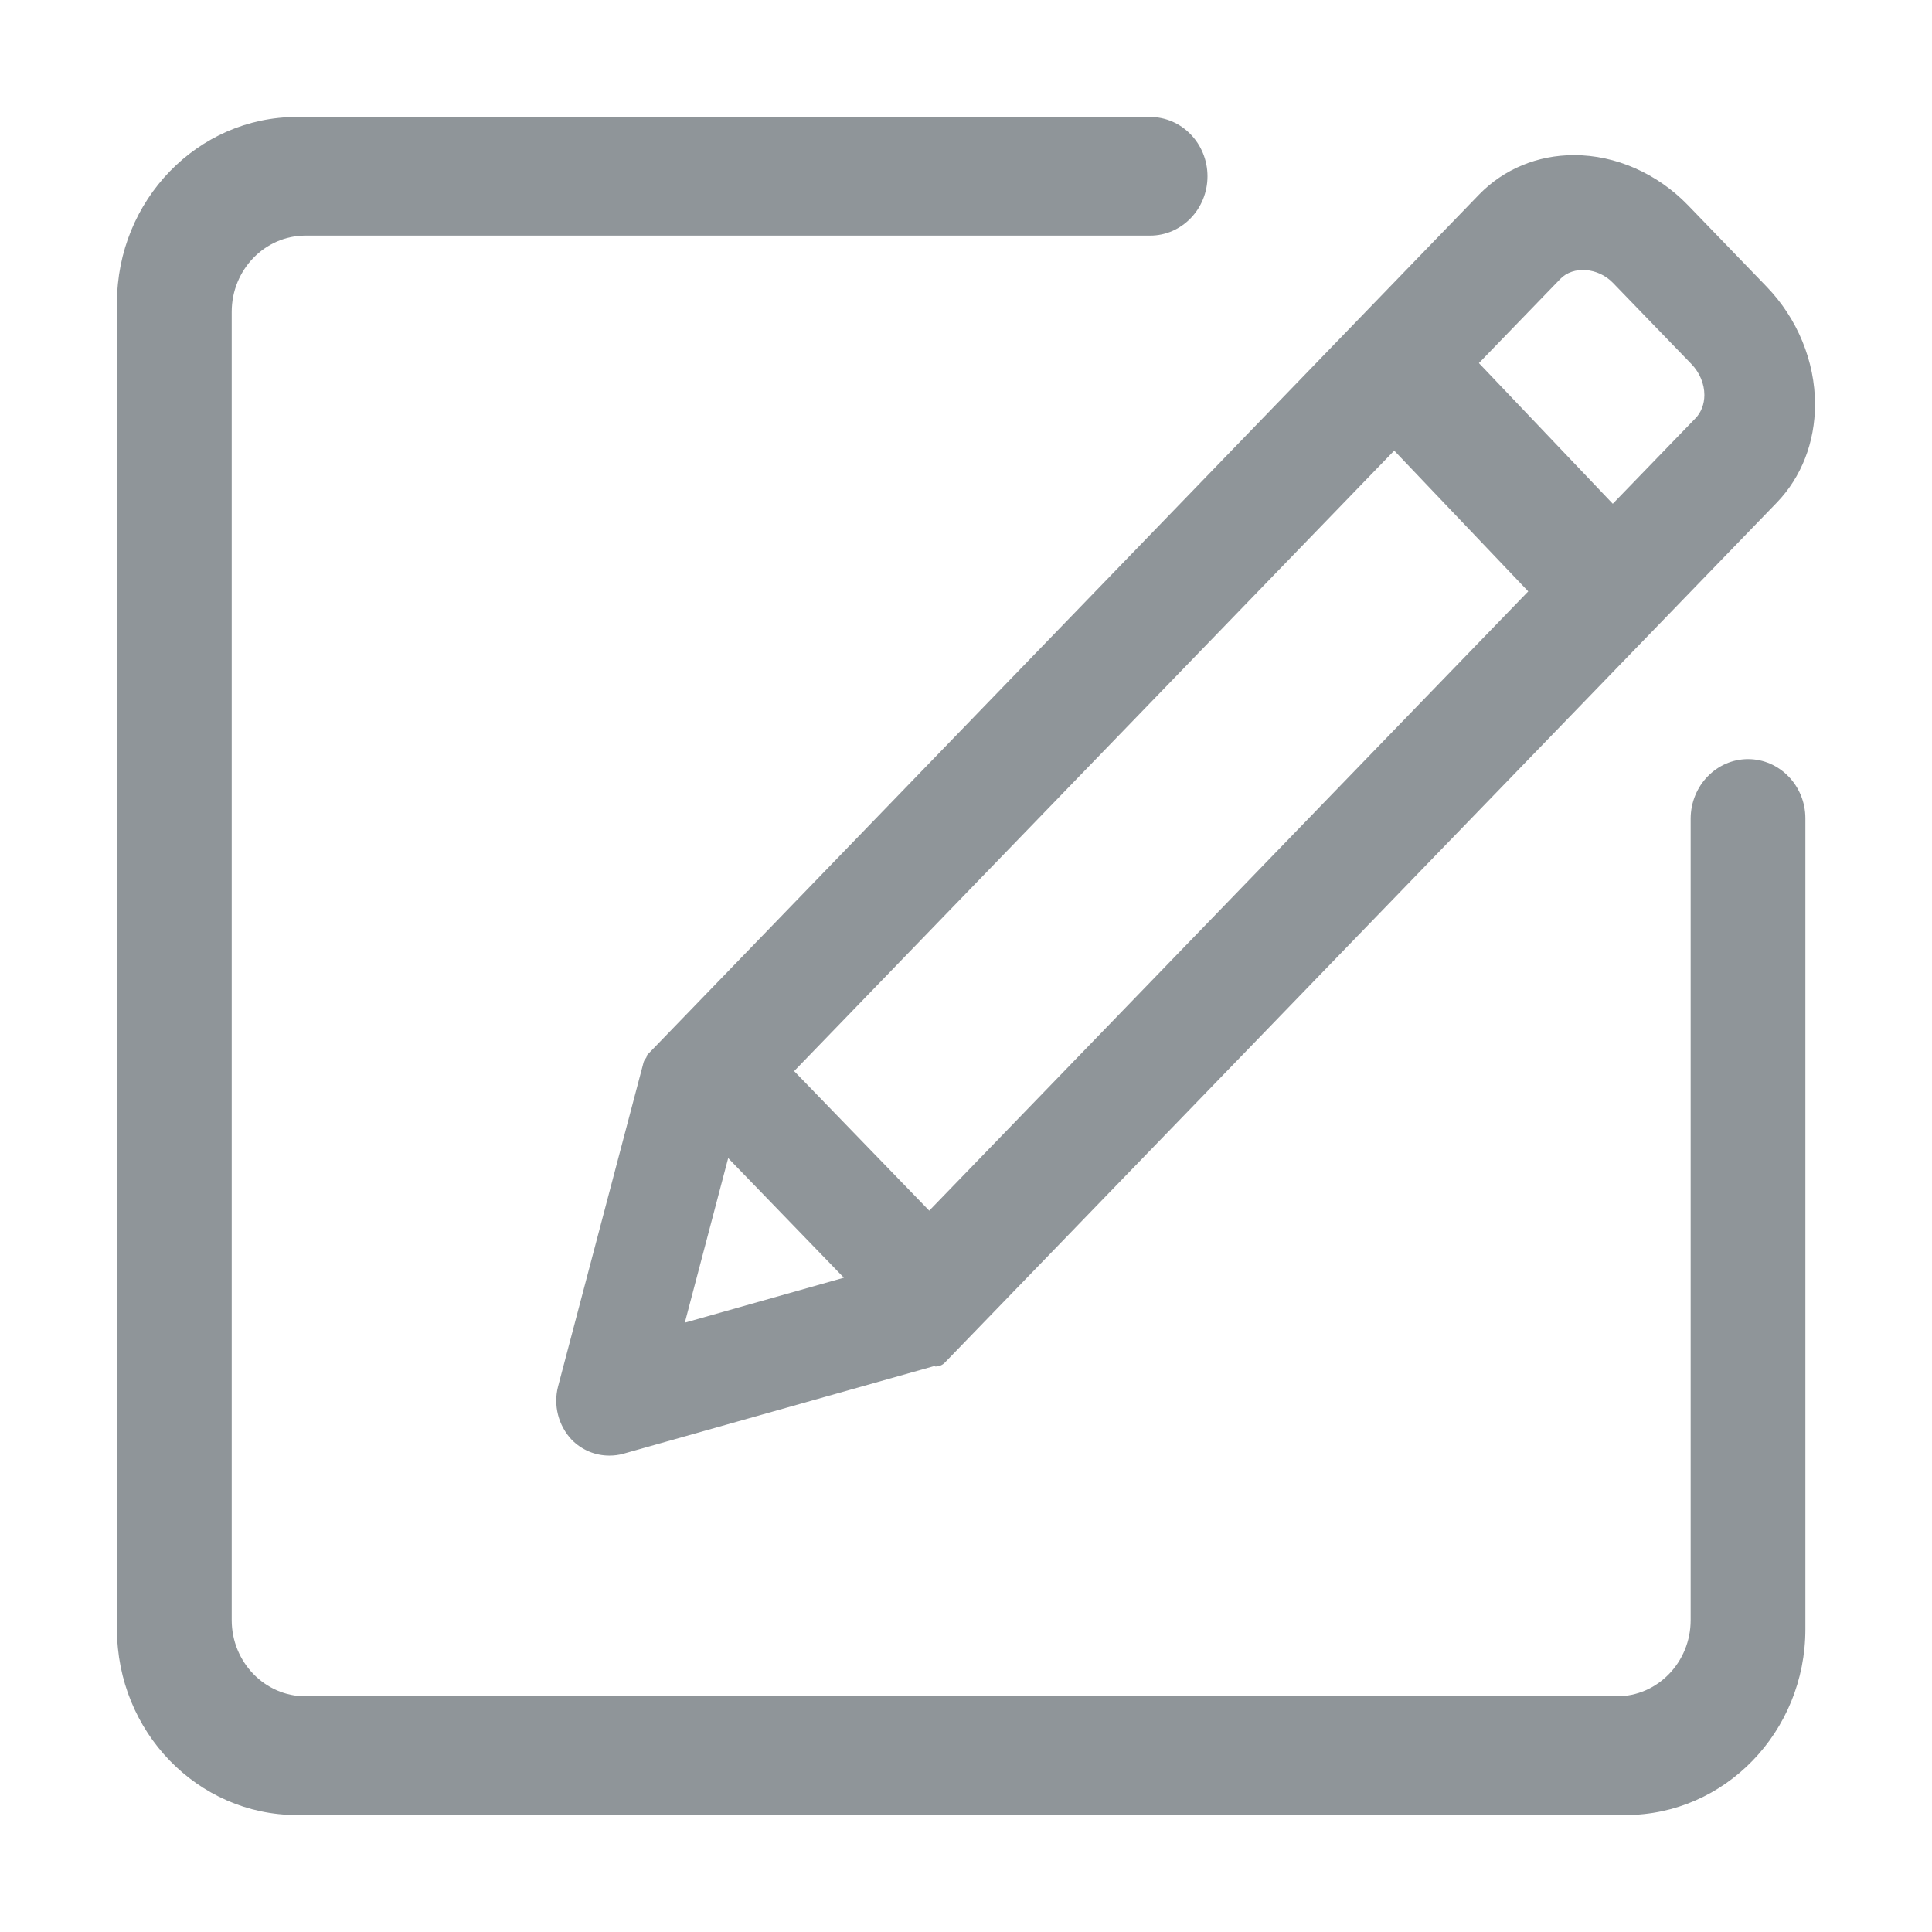
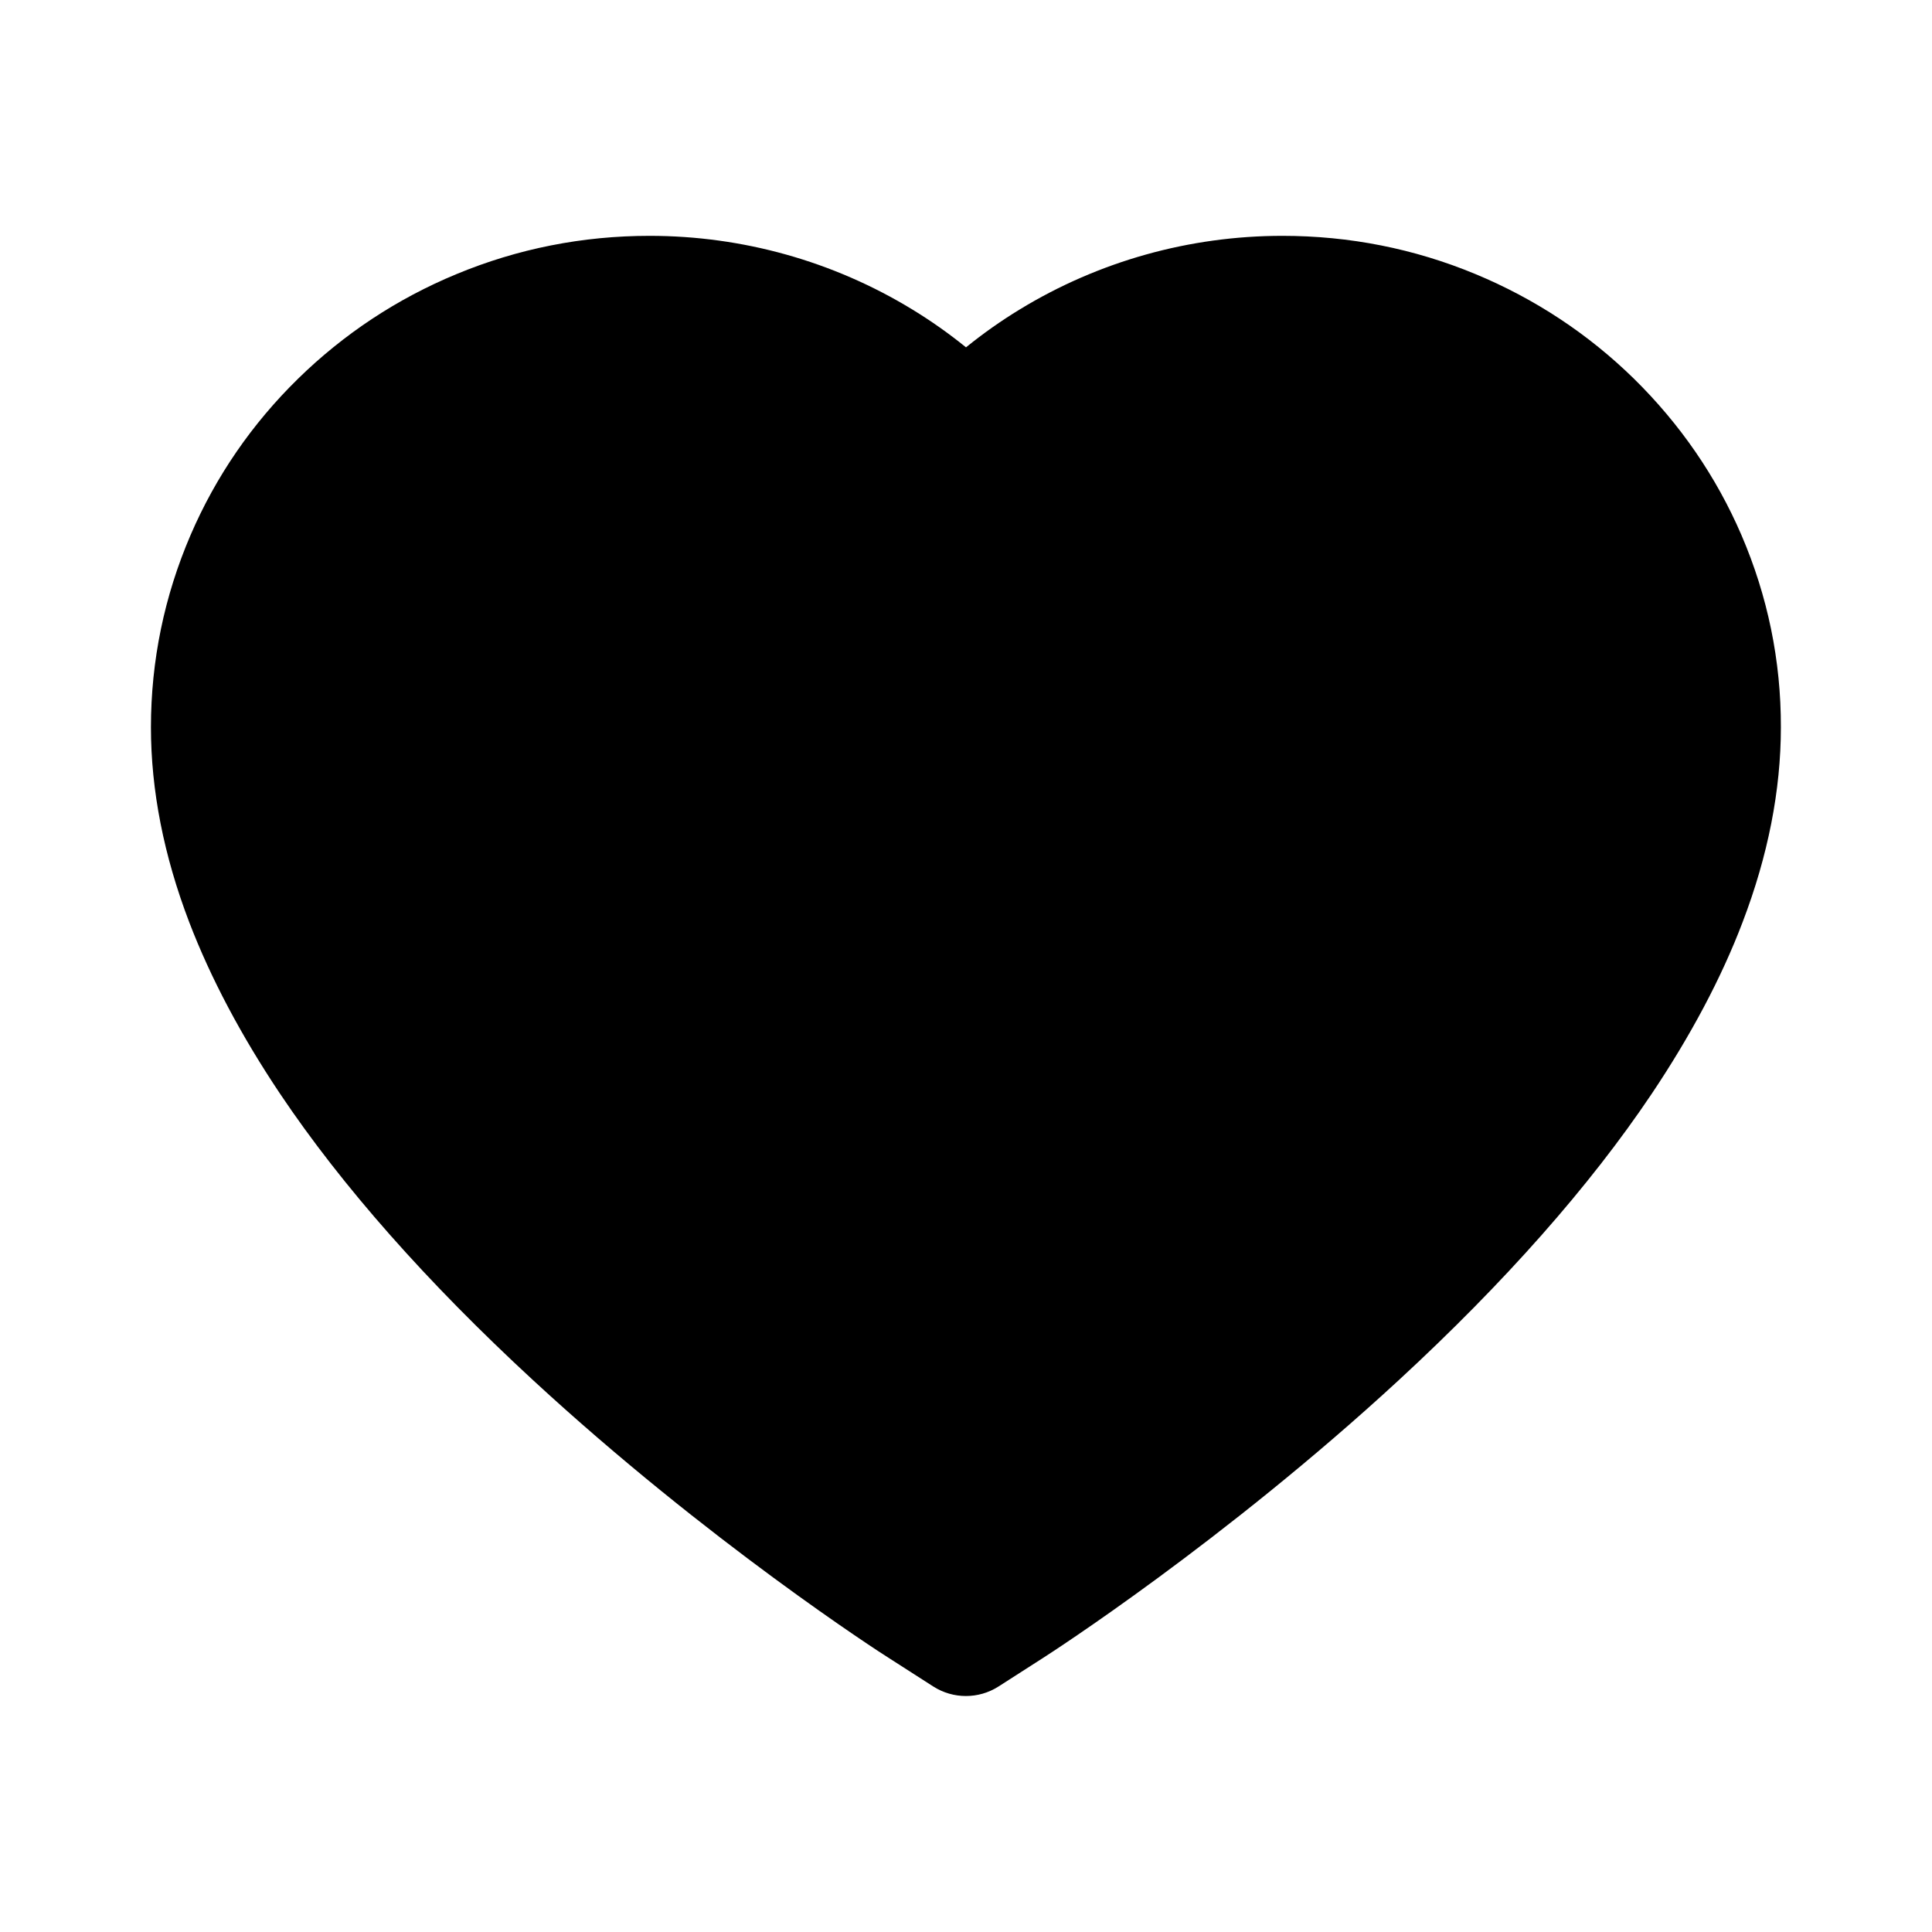
- <svg xmlns="http://www.w3.org/2000/svg" t="1562383377520" class="icon" viewBox="0 0 1024 1024" version="1.1" p-id="4332" width="22" height="22">
-   <defs>
-     <style type="text/css" />
-   </defs>
-   <path d="M342.532 560.551C341.949 561.33 341.365 562.132 341.097 563.105L295.805 734.762C293.178 744.759 295.878 755.535 303.03 763.124 308.381 768.524 315.435 771.492 322.951 771.492 325.432 771.492 327.914 771.2 330.346 770.519L495.192 724.035C495.459 724.035 495.581 724.278 495.776 724.278 497.673 724.278 499.546 723.573 500.932 722.065L941.738 266.397C954.824 252.849 962 234.386 962 214.295 962 191.527 952.659 168.784 936.314 151.903L894.695 108.8C878.349 91.895 856.311 82.214 834.322 82.214 814.886 82.214 797.032 89.632 783.897 103.157L343.189 558.97C342.727 559.408 342.849 560.041 342.532 560.551M898.586 221.762L854.803 267.005 783.849 192.451 827 147.841C833.811 140.738 847.043 141.784 854.876 149.908L896.543 193.011C900.873 197.511 903.354 203.47 903.354 209.381 903.33 214.222 901.676 218.624 898.586 221.762M420.905 567.703L738.97 238.838 809.997 313.441 492.516 641.673 420.905 567.703 420.905 567.703 420.905 567.703ZM362.965 701.049L385.951 613.822 447.273 677.211 362.965 701.049 362.965 701.049 362.965 701.049ZM926.511 402.346C909.824 402.346 896.154 416.381 896.081 433.87L896.081 858.695C896.081 880.976 878.592 899.073 857.016 899.073L161.924 899.073C140.373 899.073 122.811 880.976 122.811 858.695L122.811 165.281C122.811 142.976 140.373 124.878 161.924 124.878L609.589 124.878C626.373 124.878 639.995 110.77 639.995 93.427 639.995 76.108 626.373 62 609.589 62L157.278 62C104.762 62 62 106.173 62 160.514L62 863.511C62 917.851 104.762 962 157.278 962L861.614 962C914.178 962 956.892 917.851 956.892 863.511L956.892 433.651C956.843 416.381 943.197 402.346 926.511 402.346" fill="#8f9599" p-id="4333" />
+ <svg width="1em" height="1em" fill="currentColor" viewBox="0 0 1024 1024">
+   <path d="M923 283.6c-13.4-31.1-32.6-58.9-56.9-82.8-24.3-23.8-52.5-42.4-84-55.5-32.5-13.5-66.9-20.3-102.4-20.3-49.3 0-97.4 13.5-139.2 39-10 6.1-19.5 12.8-28.5 20.1-9-7.3-18.5-14-28.5-20.1-41.8-25.5-89.9-39-139.2-39-35.5 0-69.9 6.8-102.4 20.3-31.4 13-59.7 31.7-84 55.5-24.4 23.9-43.5 51.7-56.9 82.8-13.9 32.3-21 66.6-21 101.9 0 33.3 6.8 68 20.3 103.3 11.3 29.5 27.5 60.1 48.2 91 32.8 48.9 77.9 99.9 133.9 151.6 92.8 85.7 184.7 144.9 188.6 147.3l23.7 15.2c10.5 6.7 24 6.7 34.5 0l23.7-15.2c3.9-2.5 95.7-61.6 188.6-147.3 56-51.7 101.1-102.7 133.9-151.6 20.7-30.9 37-61.5 48.2-91 13.5-35.3 20.3-70 20.3-103.3 0.1-35.3-7-69.6-20.9-101.9z" />
</svg>
